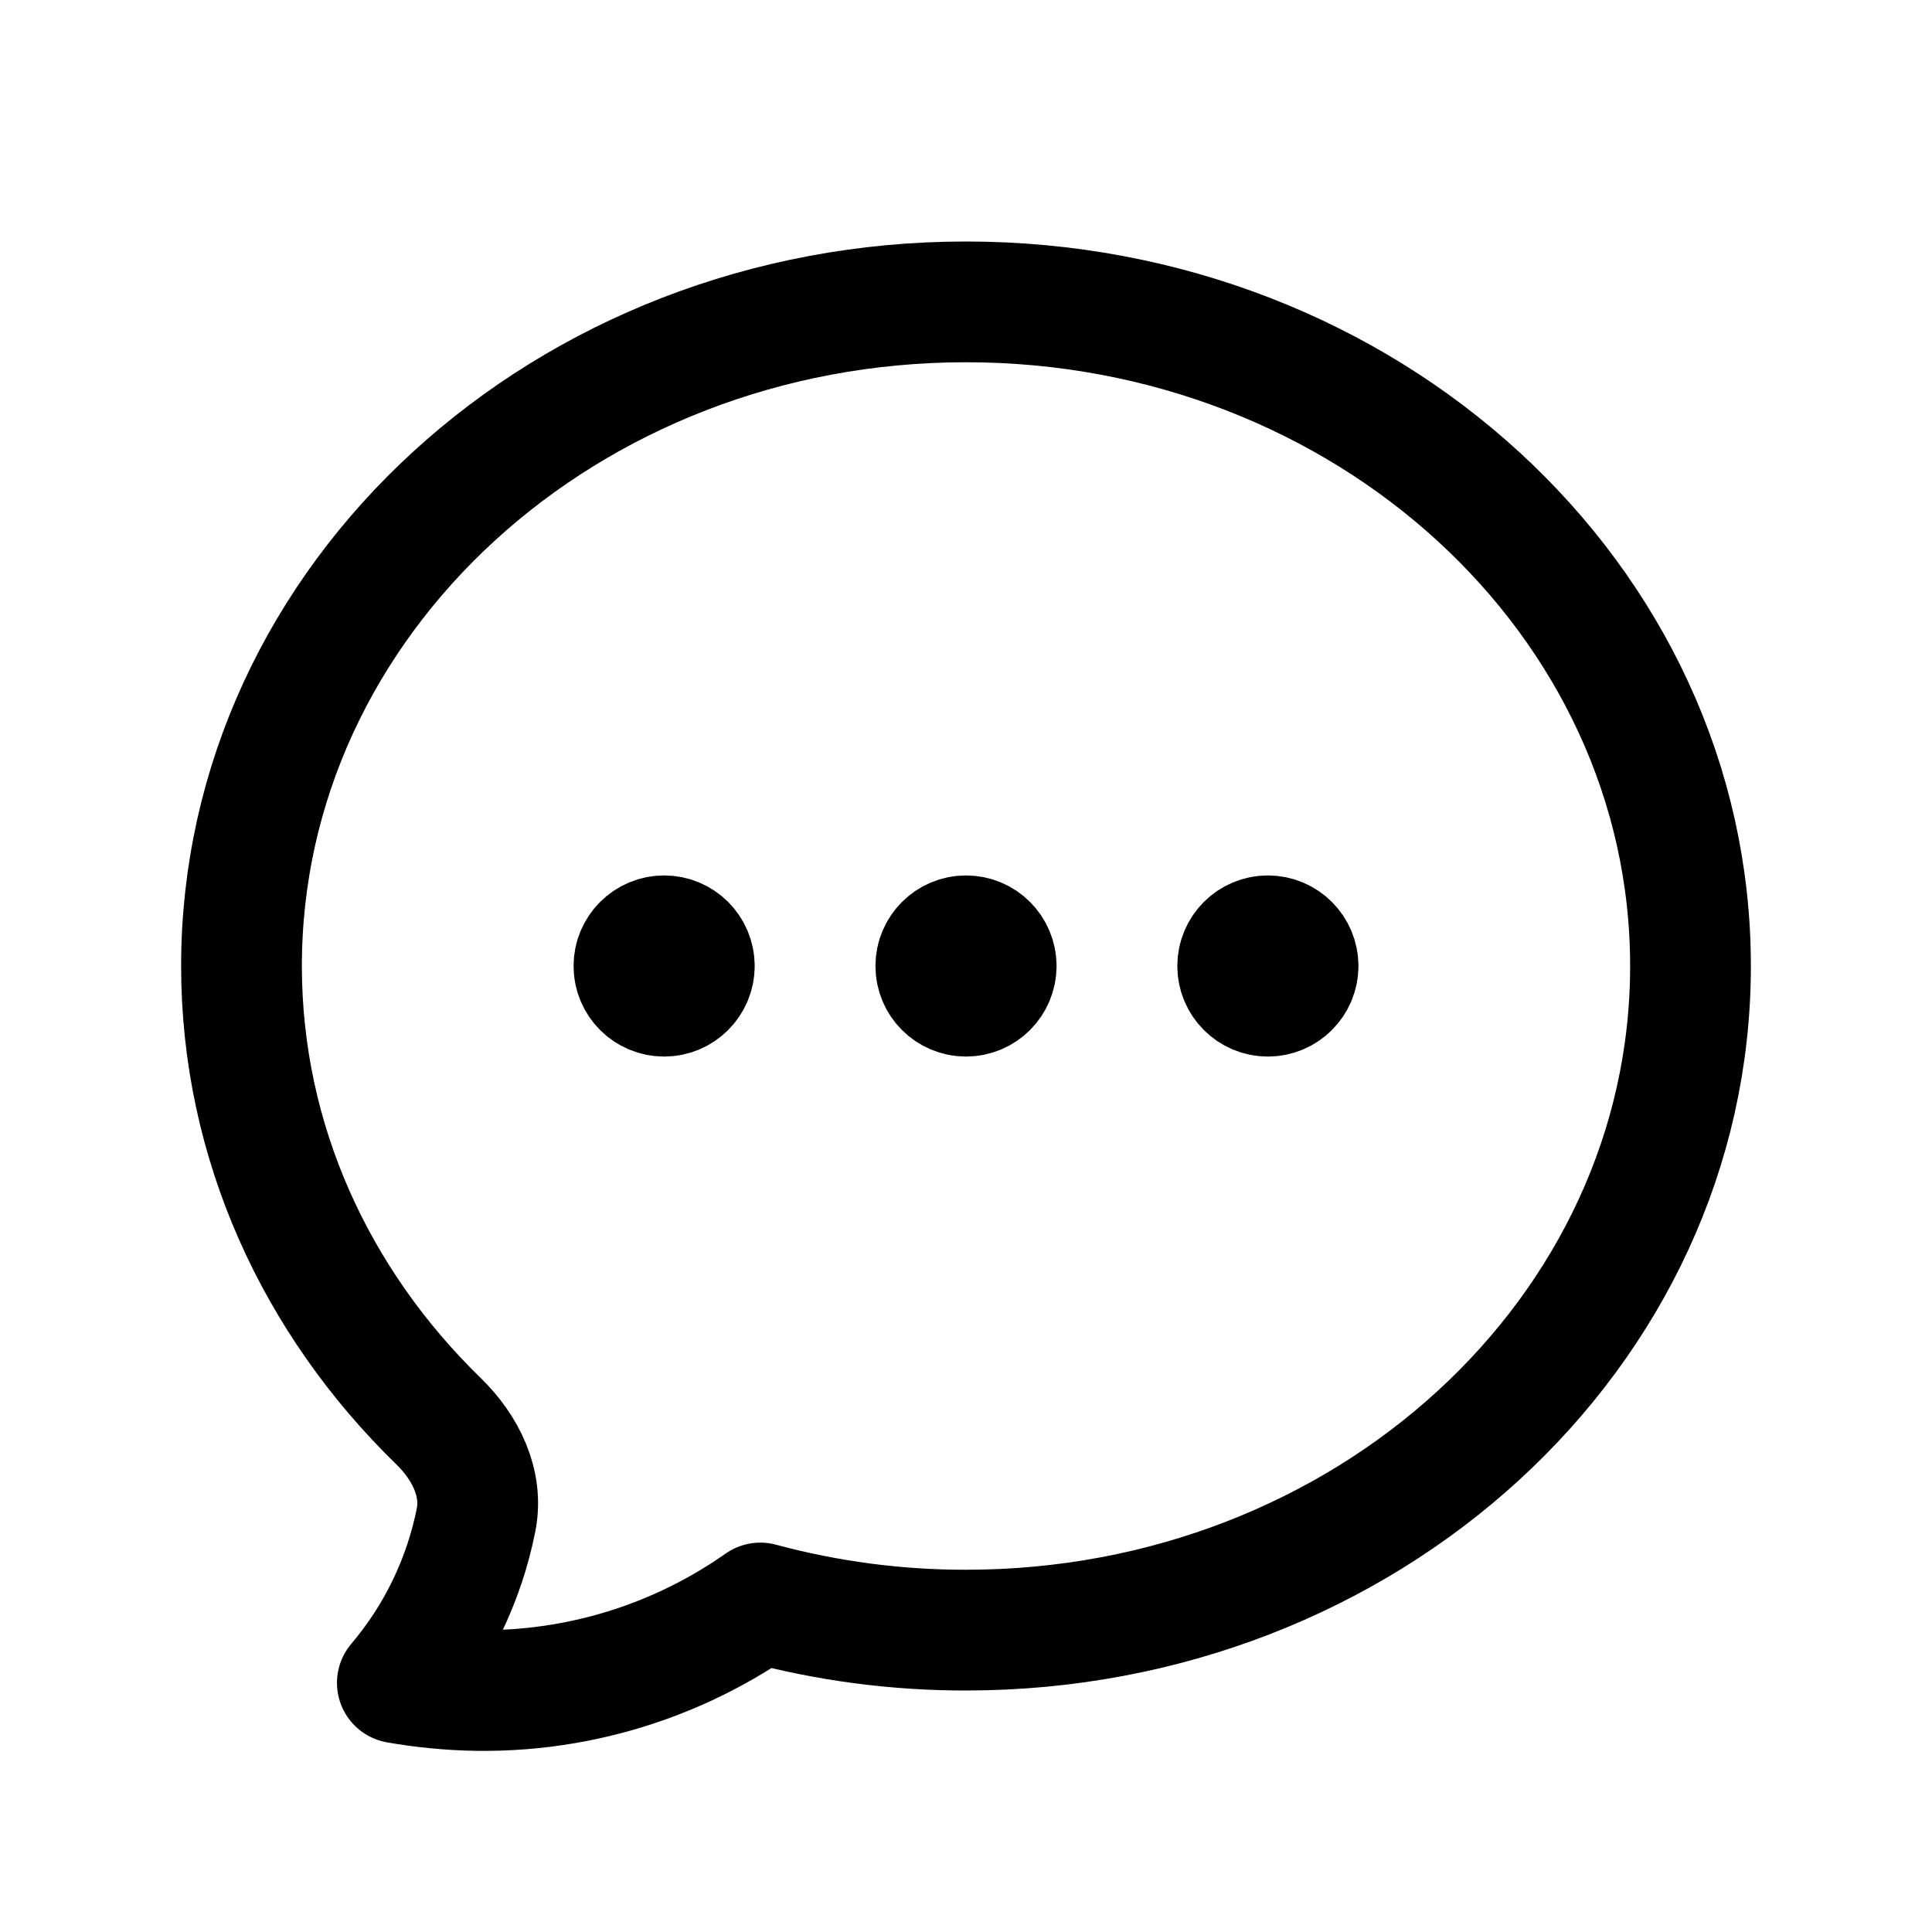
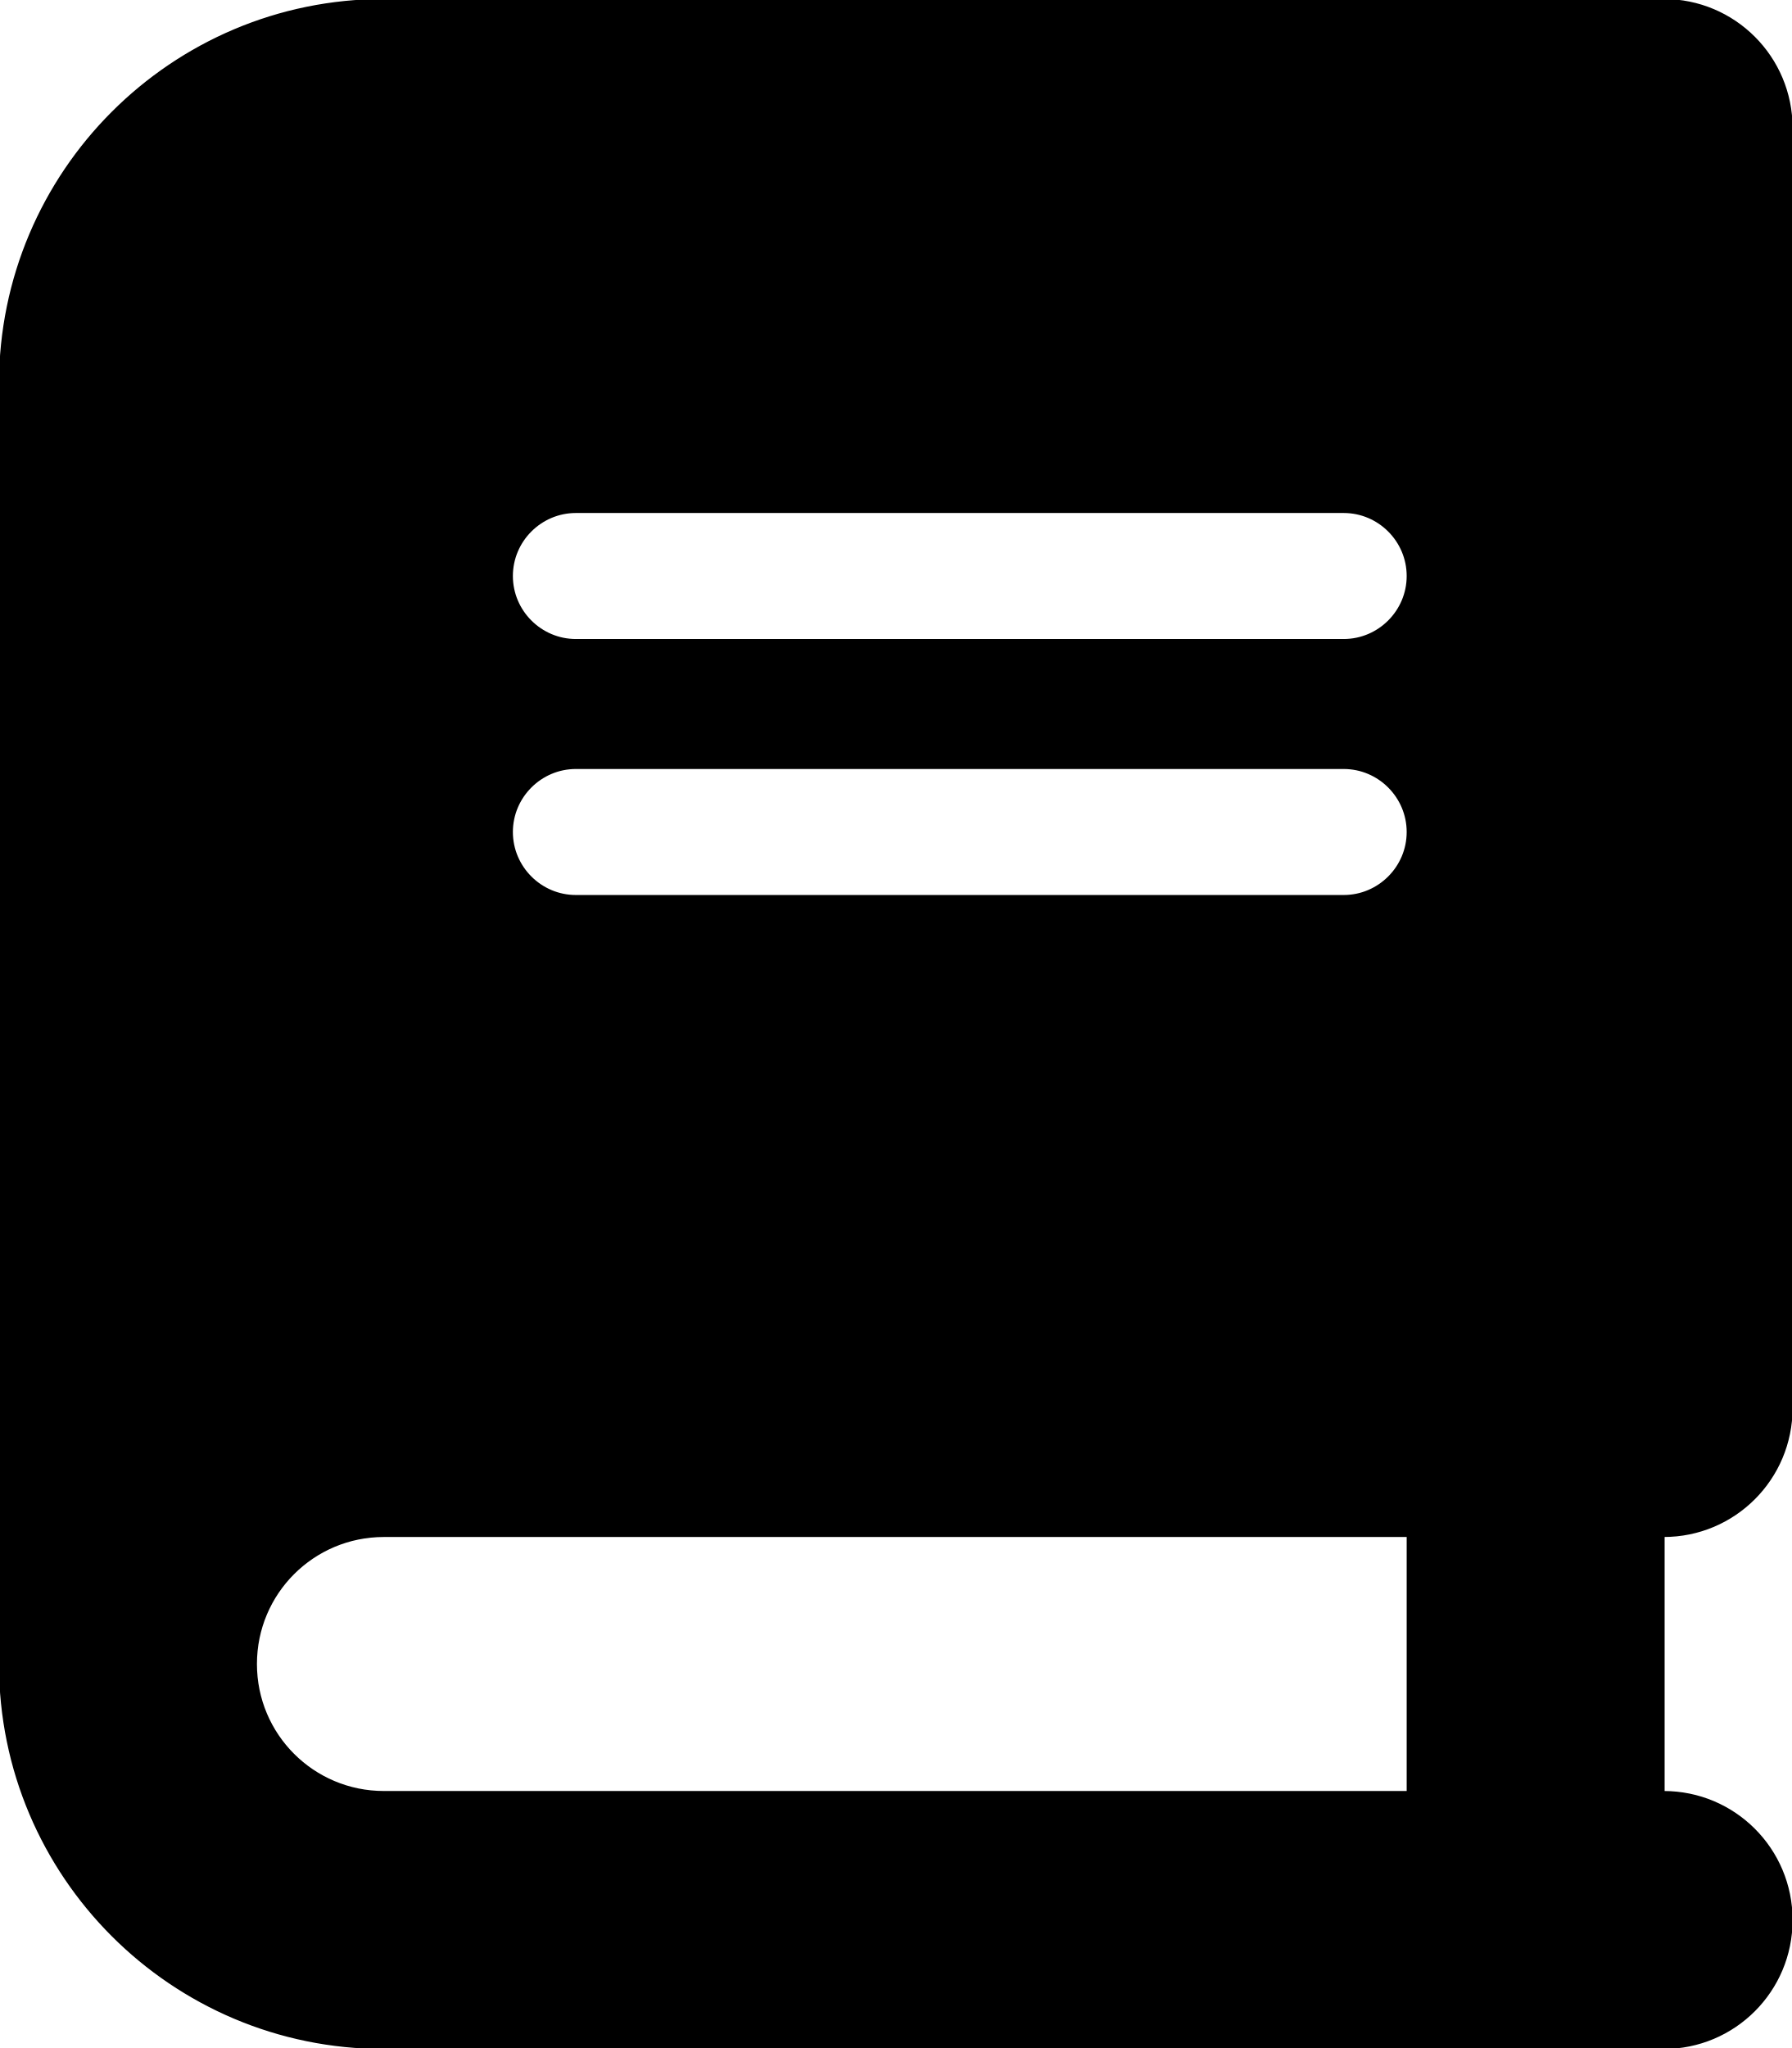
- <svg xmlns="http://www.w3.org/2000/svg" fill="none" viewBox="0 0 24 24" stroke-width="1.5" stroke="currentColor" class="size-6">
-   <path stroke-linecap="round" stroke-linejoin="round" d="M8.625 12a.375.375 0 1 1-.75 0 .375.375 0 0 1 .75 0Zm0 0H8.25m4.125 0a.375.375 0 1 1-.75 0 .375.375 0 0 1 .75 0Zm0 0H12m4.125 0a.375.375 0 1 1-.75 0 .375.375 0 0 1 .75 0Zm0 0h-.375M21 12c0 4.556-4.03 8.25-9 8.25a9.764 9.764 0 0 1-2.555-.337A5.972 5.972 0 0 1 5.41 20.97a5.969 5.969 0 0 1-.474-.065 4.48 4.48 0 0 0 .978-2.025c.09-.457-.133-.901-.467-1.226C3.93 16.178 3 14.189 3 12c0-4.556 4.03-8.25 9-8.25s9 3.694 9 8.25Z" />
+ <svg xmlns="http://www.w3.org/2000/svg" viewBox="0 0 448 512" fill="currentColor" stroke="currentColor" stroke-width="0.5">
+   <path stroke-linecap="round" stroke-linejoin="round" d="M96 0C43 0 0 43 0 96L0 416c0 53 43 96 96 96l288 0 32 0c17.7 0 32-14.3 32-32s-14.3-32-32-32l0-64c17.7 0 32-14.3 32-32l0-320c0-17.7-14.3-32-32-32L384 0 96 0zm0 384l256 0 0 64L96 448c-17.7 0-32-14.3-32-32s14.3-32 32-32zm32-240c0-8.8 7.2-16 16-16l192 0c8.8 0 16 7.2 16 16s-7.2 16-16 16l-192 0c-8.8 0-16-7.2-16-16zm16 48l192 0c8.8 0 16 7.2 16 16s-7.2 16-16 16l-192 0c-8.8 0-16-7.2-16-16s7.2-16 16-16z" />
</svg>
